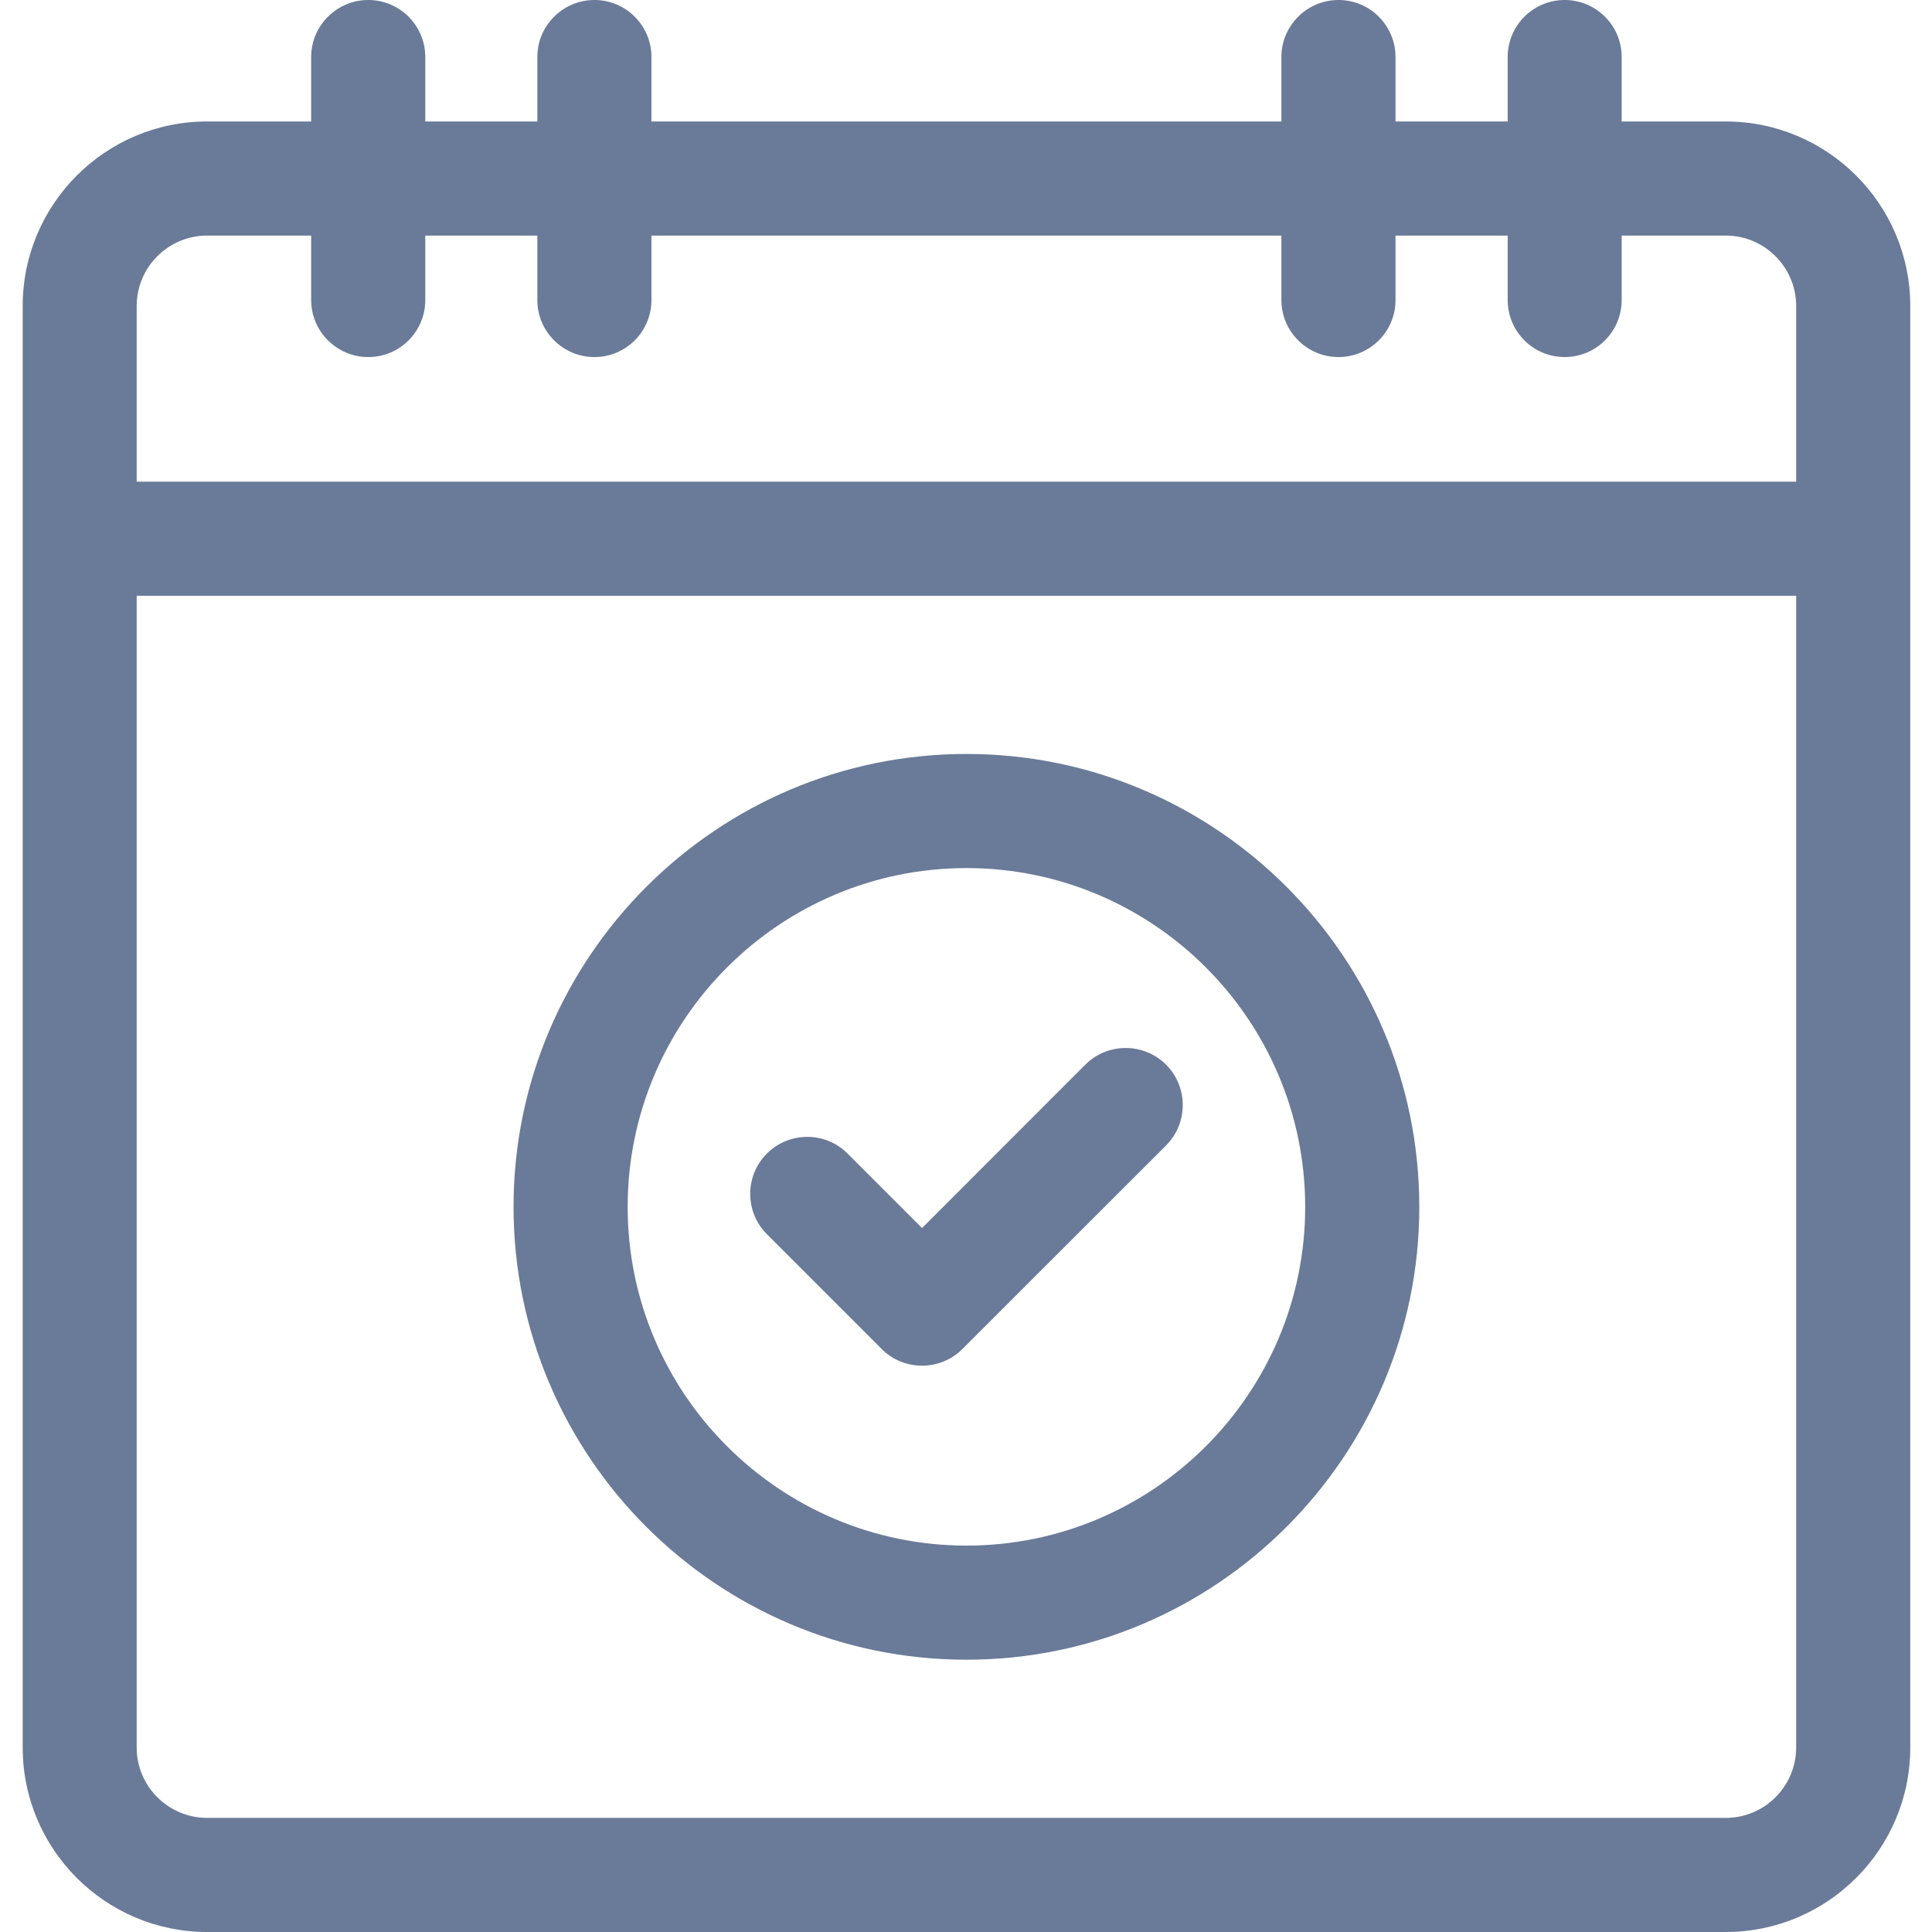
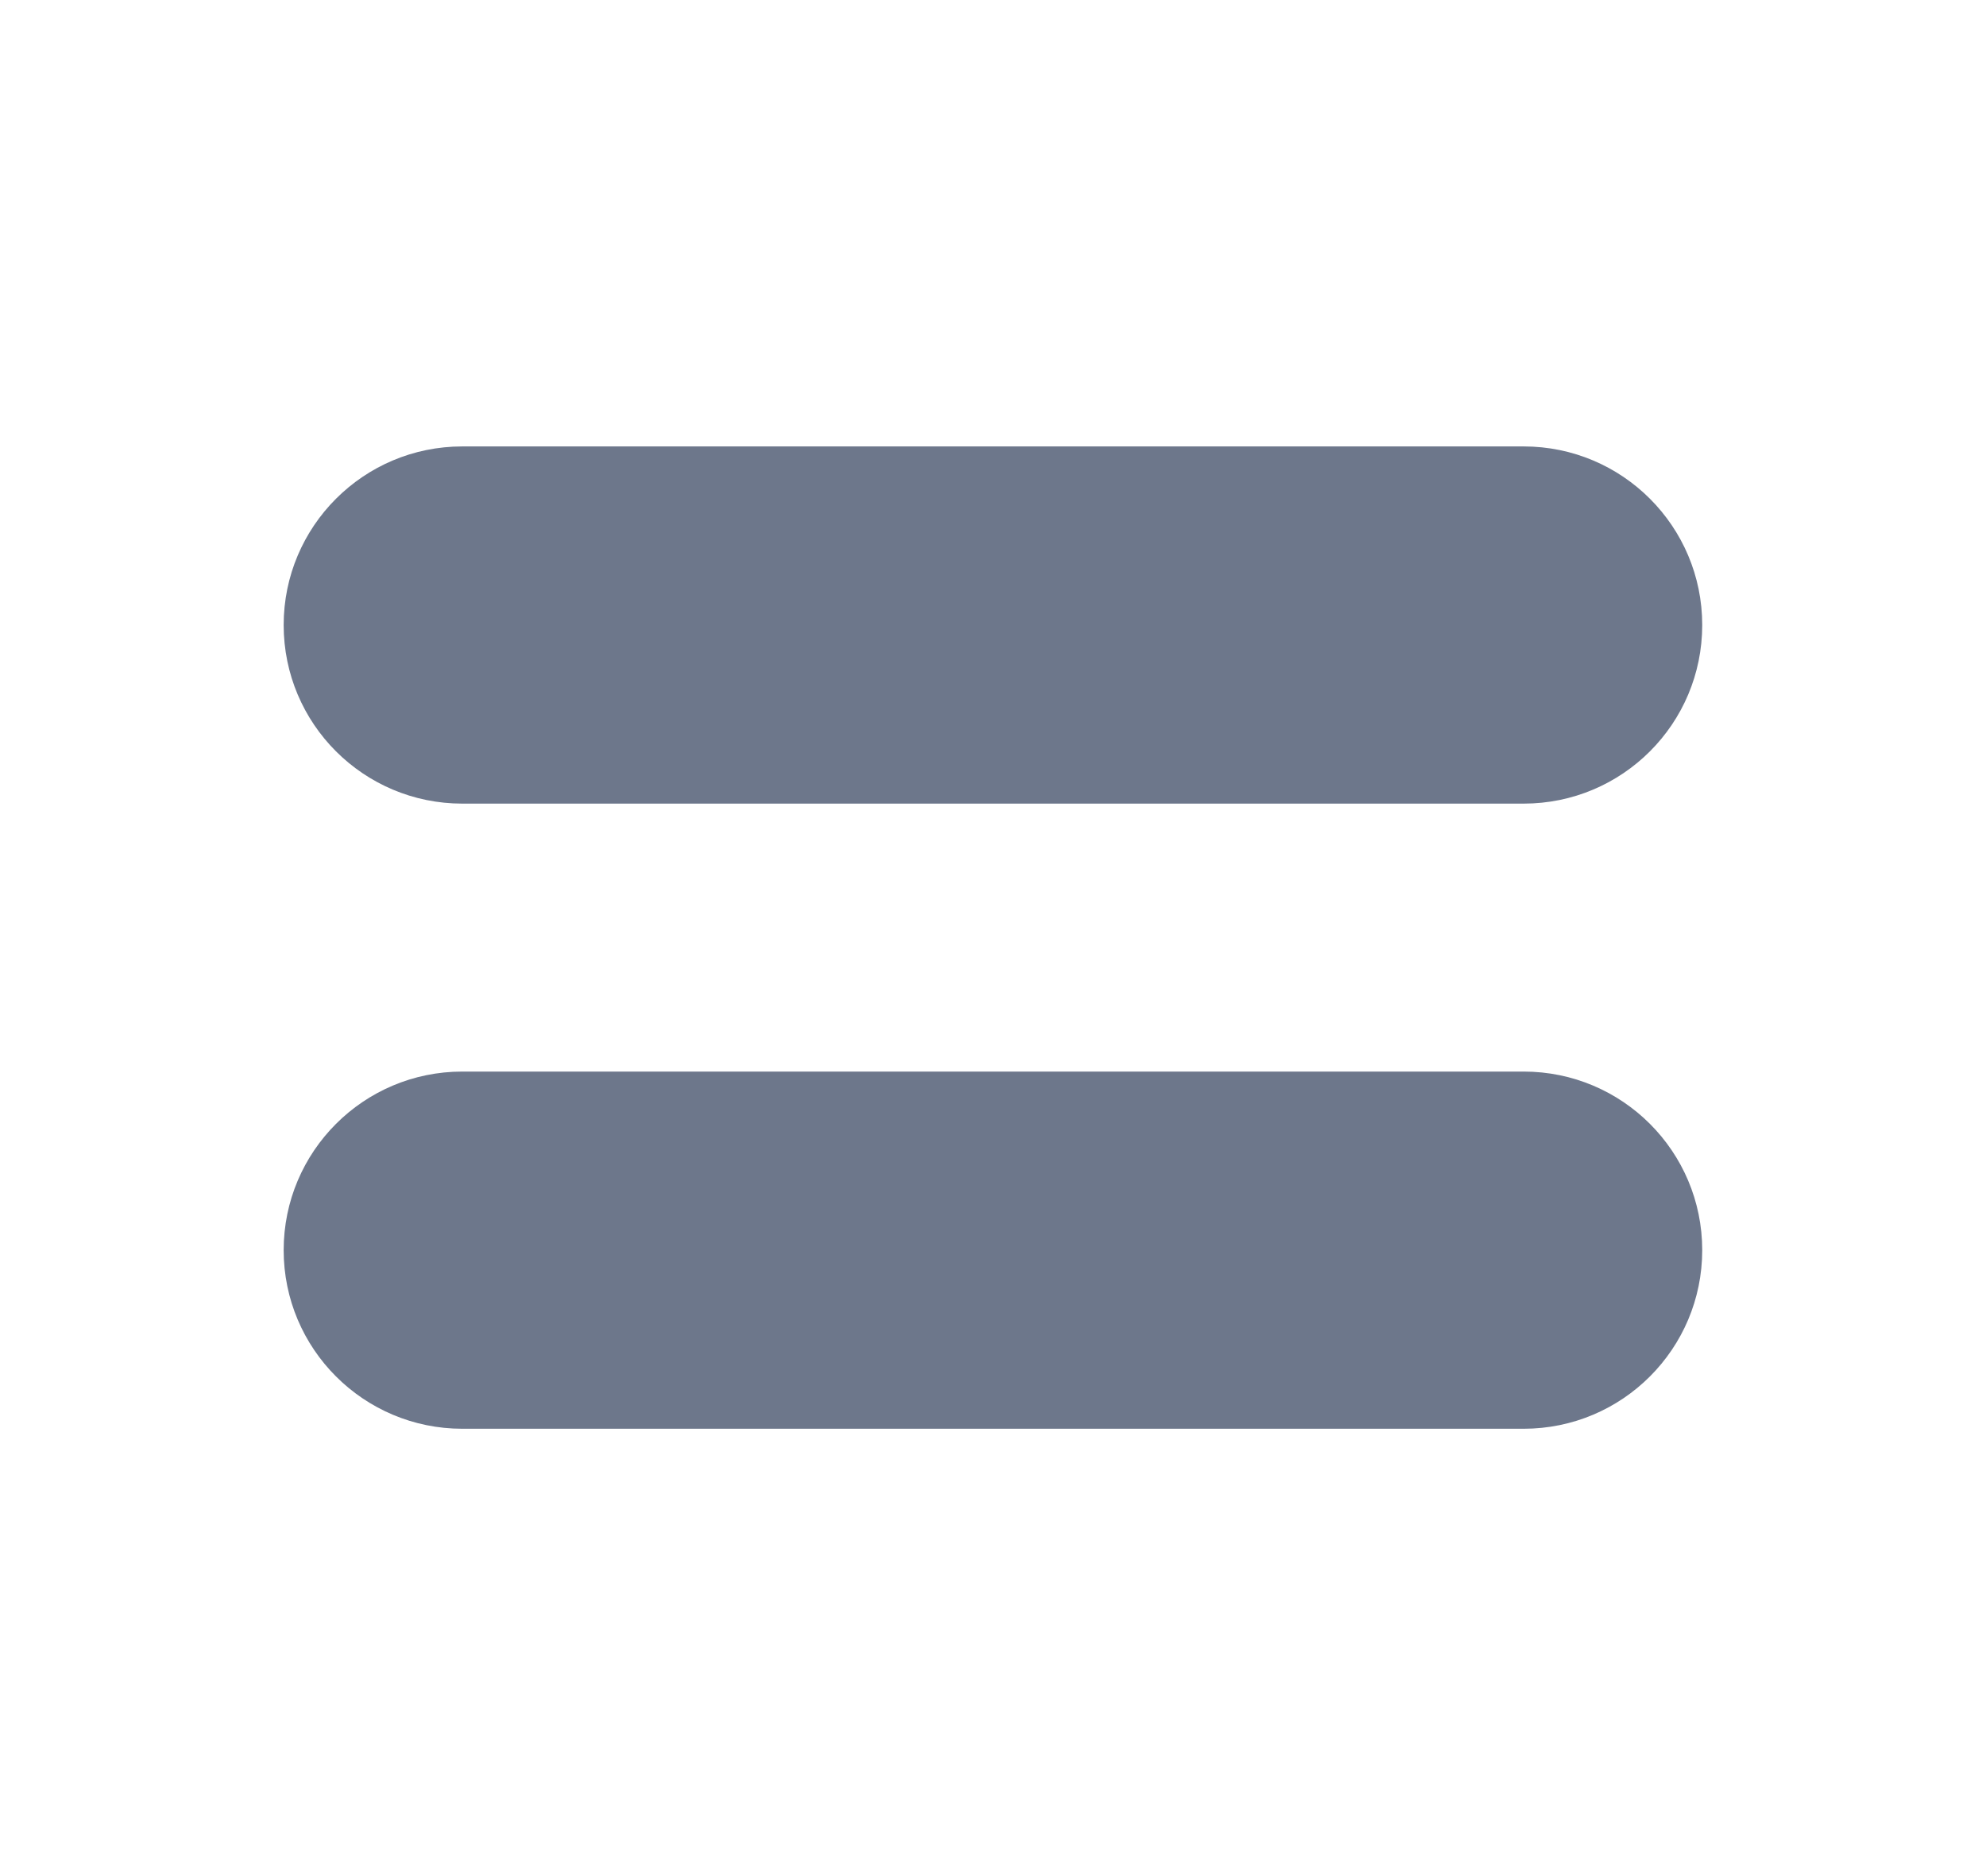
- <svg xmlns="http://www.w3.org/2000/svg" width="16" height="16" viewBox="0 0 16 16" fill="none">
-   <path d="M7.302 11.172C7.39 11.261 7.511 11.31 7.636 11.31C7.761 11.31 7.881 11.261 7.97 11.172L9.657 9.486C9.841 9.301 9.841 9.002 9.657 8.817C9.472 8.633 9.173 8.633 8.988 8.817L7.636 10.17L7.019 9.553C6.835 9.369 6.536 9.369 6.351 9.553C6.167 9.738 6.167 10.037 6.351 10.221L7.302 11.172Z" fill="#6A7A99" />
-   <path d="M8.004 13.745C10.072 13.745 11.754 12.062 11.754 9.995C11.754 7.927 10.072 6.244 8.004 6.244C5.936 6.244 4.253 7.927 4.253 9.995C4.253 12.062 5.936 13.745 8.004 13.745ZM8.004 7.189C9.551 7.189 10.809 8.448 10.809 9.995C10.809 11.541 9.551 12.8 8.004 12.8C6.457 12.8 5.198 11.541 5.198 9.995C5.198 8.448 6.457 7.189 8.004 7.189Z" fill="#6A7A99" />
-   <path d="M14.292 1.006H13.43V0.472C13.43 0.212 13.219 0 12.958 0C12.697 0 12.486 0.212 12.486 0.472V1.006H11.557V0.472C11.557 0.212 11.346 0 11.085 0C10.824 0 10.612 0.212 10.612 0.472V1.006H5.395V0.472C5.395 0.212 5.184 0 4.923 0C4.662 0 4.45 0.212 4.45 0.472V1.006H3.522V0.472C3.522 0.212 3.311 0 3.05 0C2.789 0 2.577 0.212 2.577 0.472V1.006H1.715C0.873 1.006 0.188 1.691 0.188 2.534V14.472C0.188 15.315 0.873 16 1.715 16H14.292C15.134 16 15.82 15.315 15.82 14.472V2.534C15.82 1.691 15.134 1.006 14.292 1.006ZM14.875 14.472C14.875 14.794 14.613 15.055 14.292 15.055H1.715C1.394 15.055 1.132 14.794 1.132 14.472V4.934H14.875V14.472ZM1.132 2.534C1.132 2.212 1.394 1.951 1.715 1.951H2.577V2.485C2.577 2.745 2.789 2.957 3.05 2.957C3.311 2.957 3.522 2.745 3.522 2.485V1.951H4.45V2.485C4.45 2.745 4.662 2.957 4.923 2.957C5.184 2.957 5.395 2.745 5.395 2.485V1.951H10.612V2.485C10.612 2.745 10.824 2.957 11.085 2.957C11.346 2.957 11.557 2.745 11.557 2.485V1.951H12.486V2.485C12.486 2.745 12.697 2.957 12.958 2.957C13.219 2.957 13.43 2.745 13.43 2.485V1.951H14.292C14.613 1.951 14.875 2.212 14.875 2.534V3.989H1.132V2.534Z" fill="#6A7A99" />
+ <svg xmlns="http://www.w3.org/2000/svg" width="18" height="17" viewBox="0 0 18 17" fill="none">
+   <path fill-rule="evenodd" clip-rule="evenodd" d="M2.571 11.333C2.571 12.227 3.296 12.952 4.19 12.952H13.809C14.704 12.952 15.428 12.227 15.428 11.333C15.428 10.439 14.704 9.714 13.809 9.714H4.19C3.296 9.714 2.571 10.439 2.571 11.333ZM2.571 5.666C2.571 6.561 3.296 7.285 4.19 7.285L13.809 7.285C14.704 7.285 15.428 6.561 15.428 5.666C15.428 4.772 14.704 4.047 13.809 4.047H4.19C3.296 4.047 2.571 4.772 2.571 5.666Z" fill="#6D778B" />
</svg>
